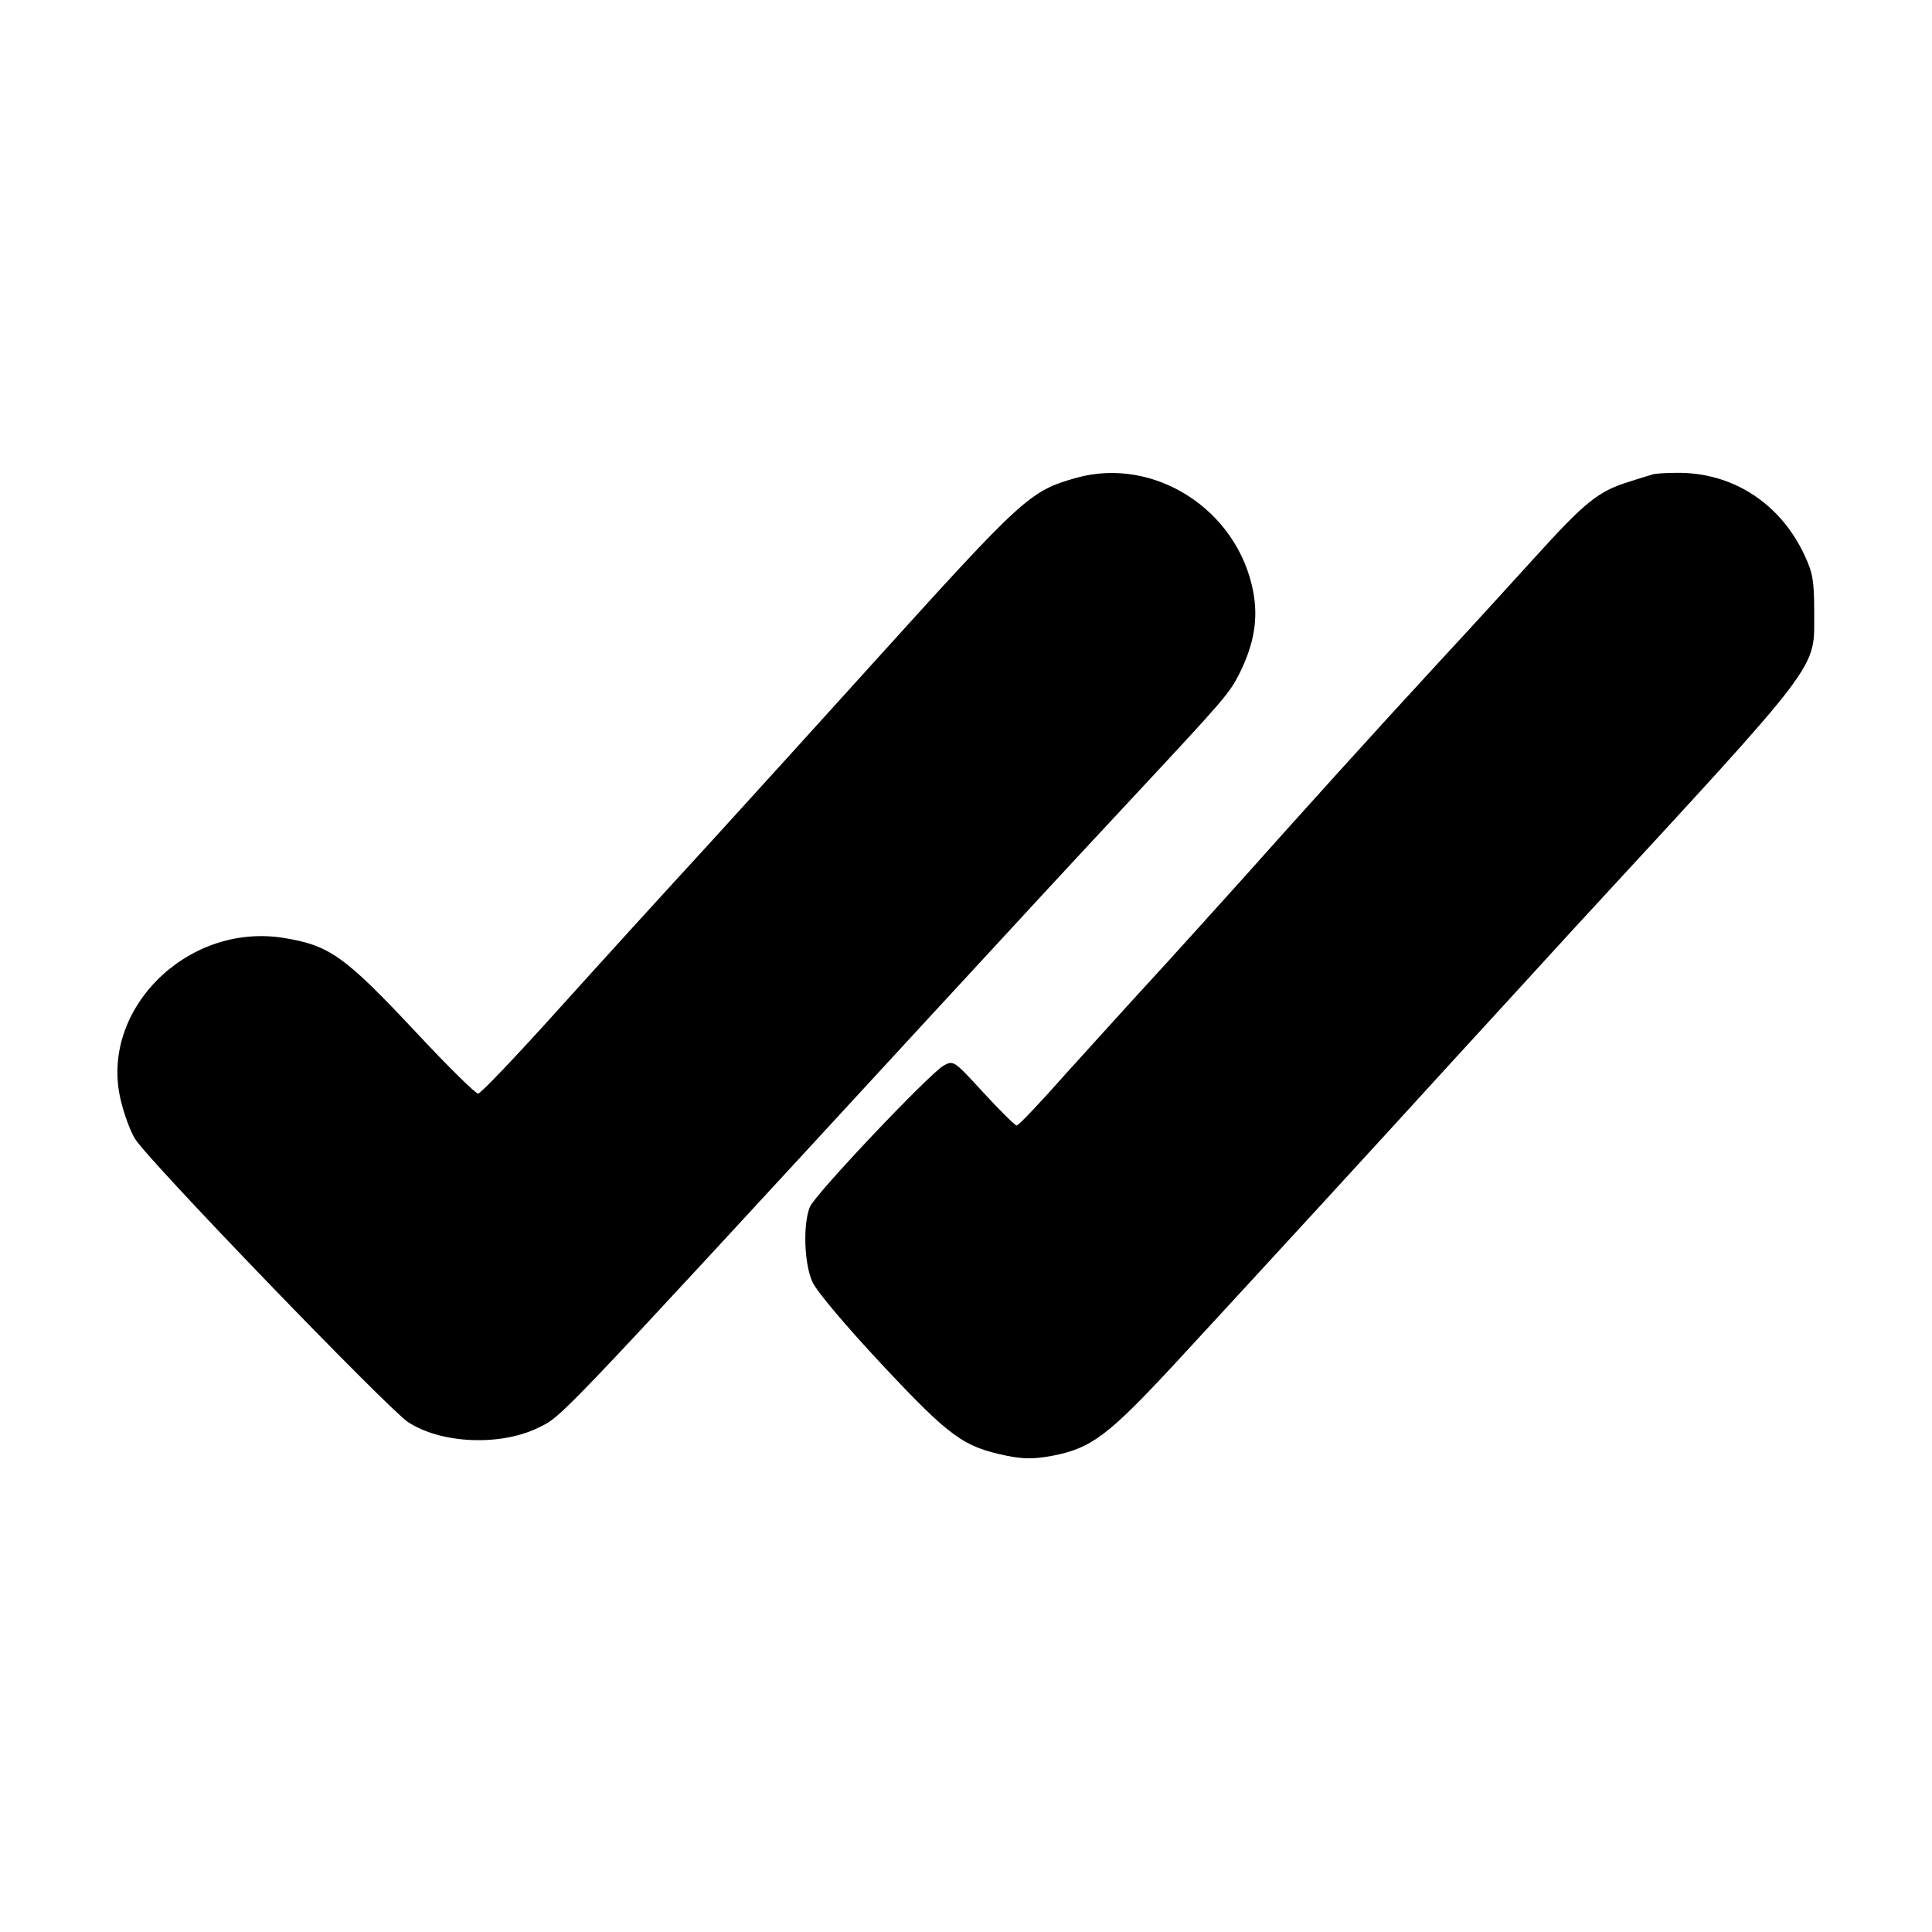
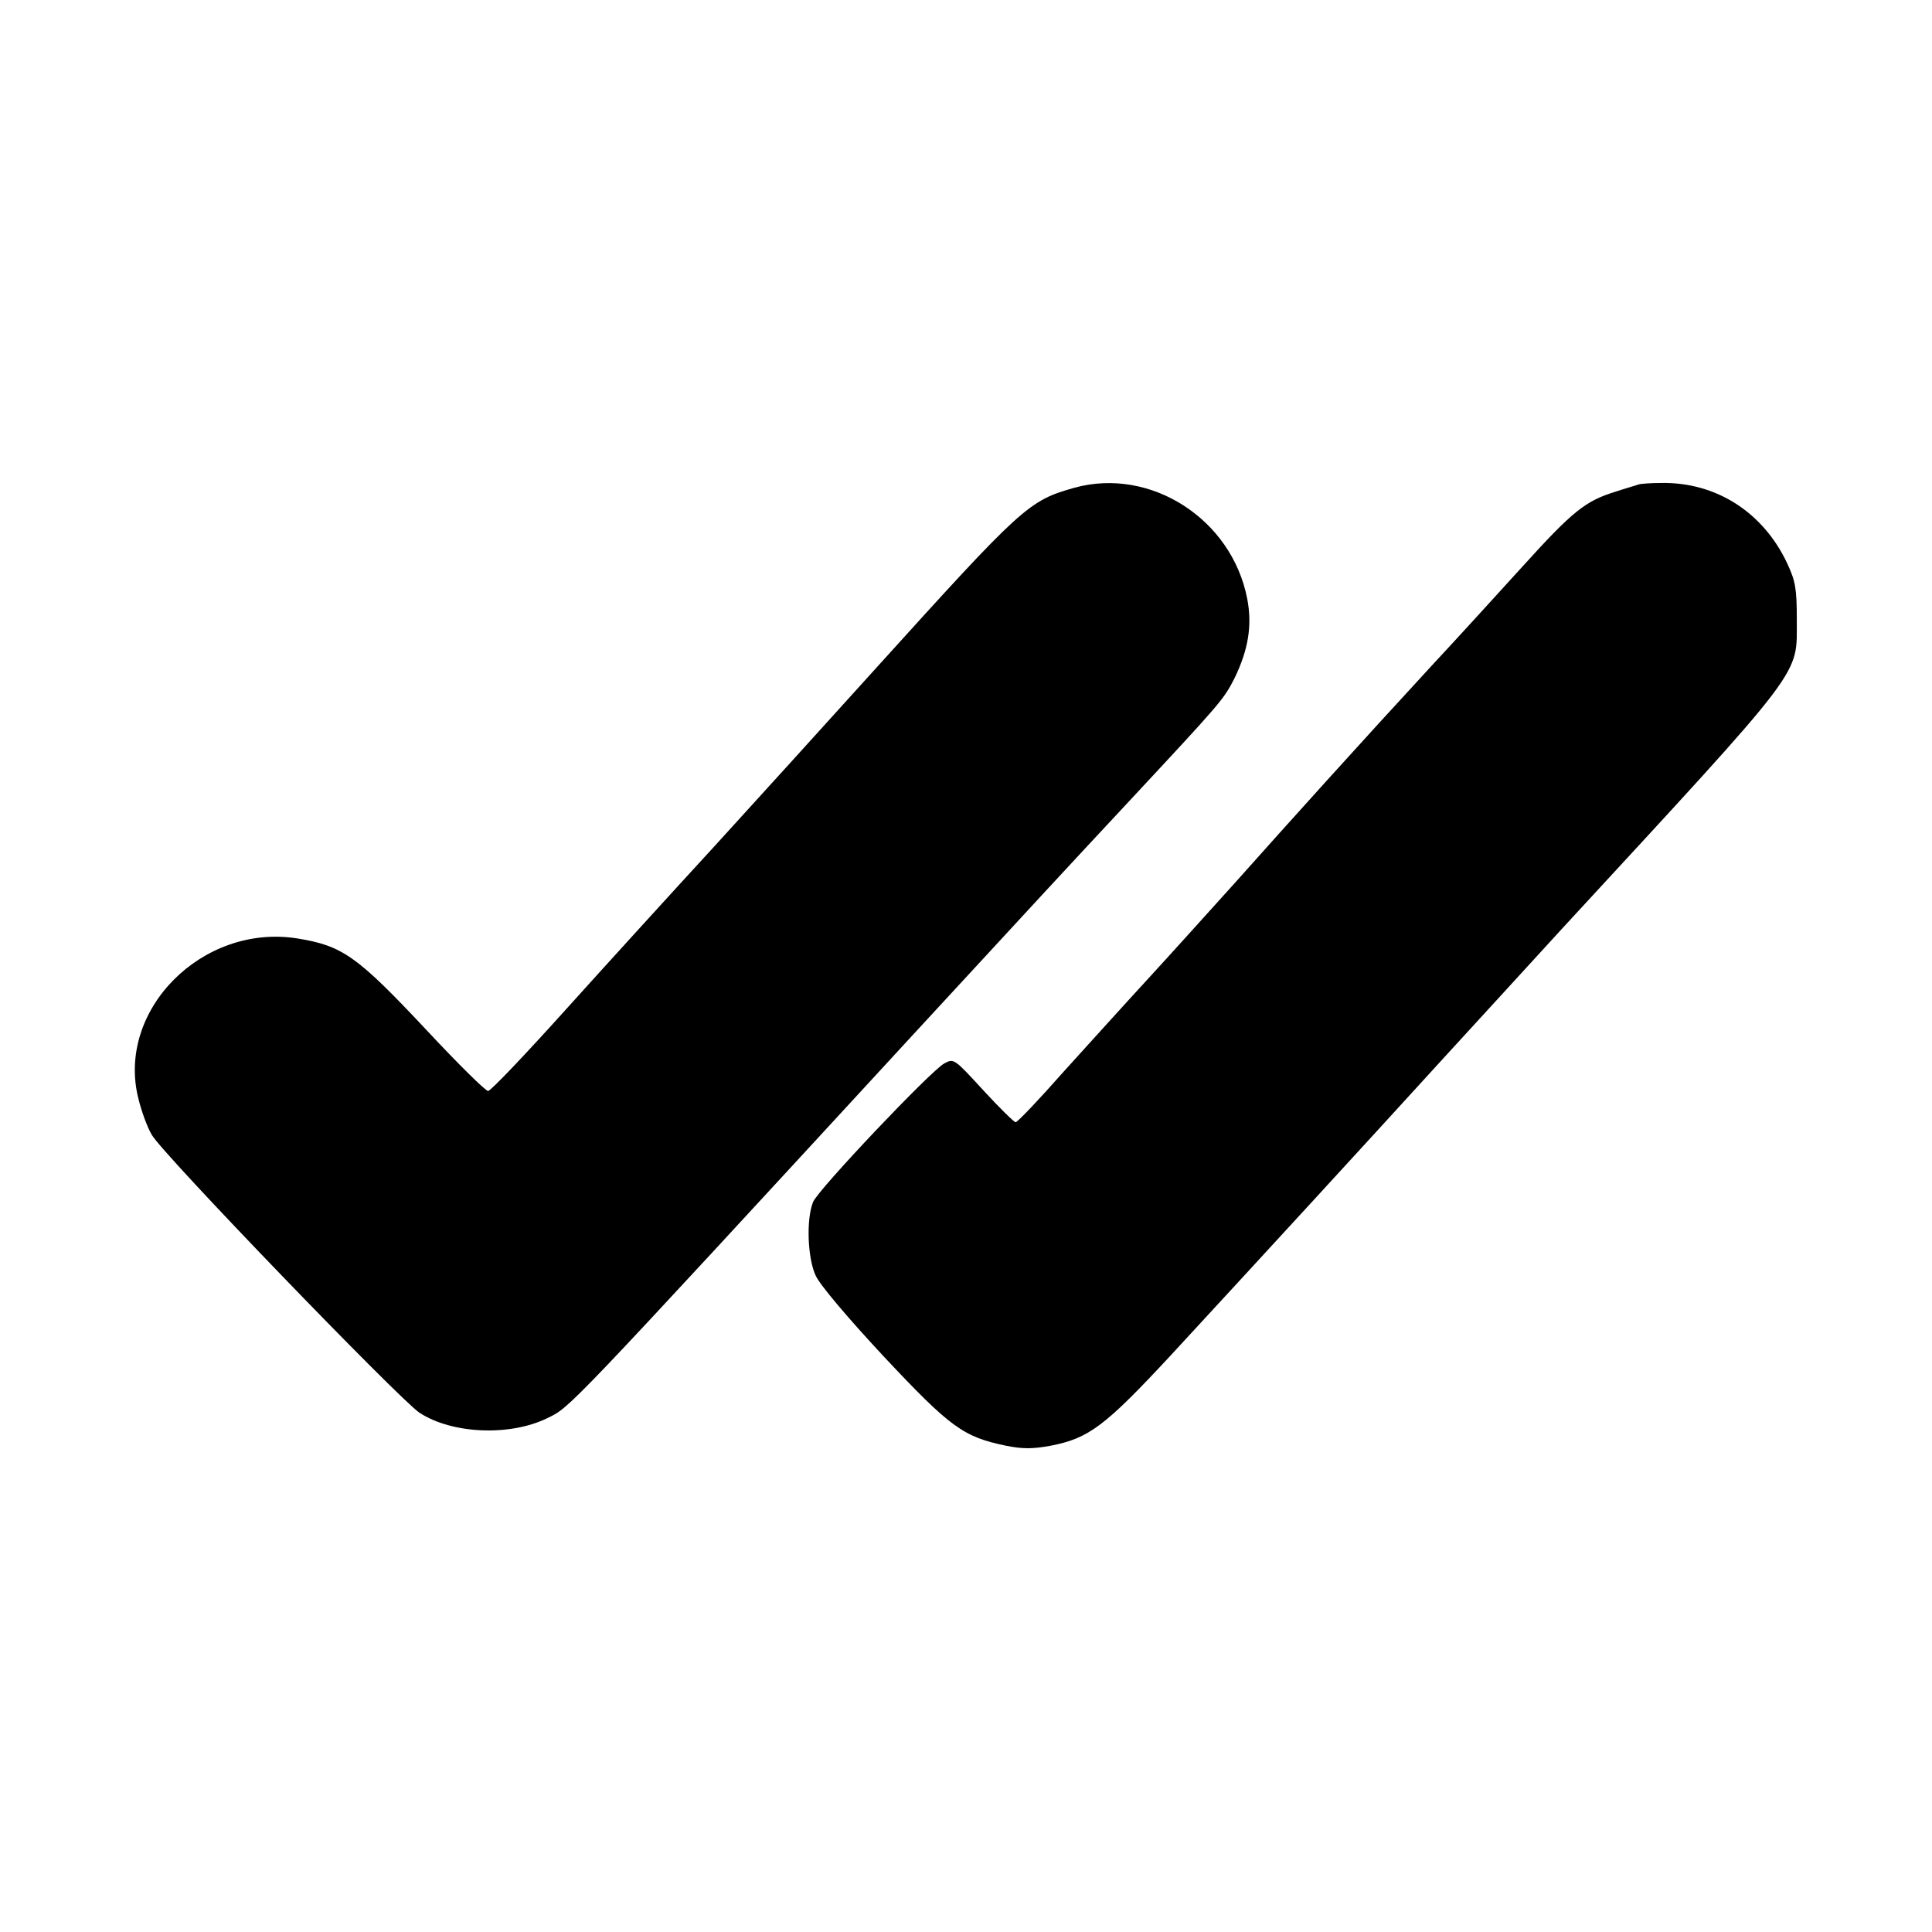
- <svg xmlns="http://www.w3.org/2000/svg" viewBox="0 0 512 512" width="512" height="512" role="img" aria-label="Vesact">
-   <g transform="translate(30.72 125.2083) scale(0.9946137) translate(-93 -273)">
-     <g transform="translate(0,725) scale(0.1,-0.1)" fill="#000000" stroke="none" class="mark">
-       <path d="M3490 4506 c-125 -35 -142 -51 -540 -491 -129 -143 -327 -361 -440 -485 -114 -124 -296 -324 -405 -445 -109 -121 -203 -220 -210 -220 -7 0 -81 73 -165 163 -192 205 -231 232 -354 252 -259 41 -494 -196 -432 -437 8 -33 24 -77 36 -97 27 -50 673 -719 728 -756 88 -58 246 -65 348 -15 63 31 38 4 1005 1054 345 374 391 424 584 631 243 261 251 270 280 327 38 78 49 144 35 217 -42 217 -263 359 -470 302z" />
-       <path d="M5025 4515 c-5 -2 -34 -10 -64 -20 -81 -25 -116 -53 -251 -202 -69 -76 -181 -199 -250 -273 -190 -206 -382 -419 -530 -585 -74 -82 -182 -202 -240 -265 -58 -63 -161 -177 -229 -252 -67 -76 -126 -138 -131 -138 -4 0 -44 39 -88 87 -79 86 -80 87 -106 73 -37 -20 -344 -344 -357 -377 -19 -47 -15 -153 7 -200 11 -25 89 -117 186 -221 181 -193 216 -218 332 -242 45 -9 72 -9 121 0 104 20 148 53 328 247 251 272 521 566 737 803 107 117 254 277 325 355 675 732 639 685 640 845 0 82 -4 103 -26 150 -65 139 -193 221 -341 219 -29 0 -57 -2 -63 -4z" />
+ <svg xmlns="http://www.w3.org/2000/svg" viewBox="0 0 512 512" width="512" height="512" role="img" aria-label="Allcast">
+   <g transform="translate(25.6 118.1497) scale(0.9742072)">
+     <g transform="translate(-83 -263)" fill="#000000">
+       <g transform="translate(0,725) scale(0.1,-0.1)" fill="#000000" stroke="none">
+         <path d="M3490 4506 c-125 -35 -142 -51 -540 -491 -129 -143 -327 -361 -440 -485 -114 -124 -296 -324 -405 -445 -109 -121 -203 -220 -210 -220 -7 0 -81 73 -165 163 -192 205 -231 232 -354 252 -259 41 -494 -196 -432 -437 8 -33 24 -77 36 -97 27 -50 673 -719 728 -756 88 -58 246 -65 348 -15 63 31 38 4 1005 1054 345 374 391 424 584 631 243 261 251 270 280 327 38 78 49 144 35 217 -42 217 -263 359 -470 302z" />
+         <path d="M5025 4515 c-5 -2 -34 -10 -64 -20 -81 -25 -116 -53 -251 -202 -69 -76 -181 -199 -250 -273 -190 -206 -382 -419 -530 -585 -74 -82 -182 -202 -240 -265 -58 -63 -161 -177 -229 -252 -67 -76 -126 -138 -131 -138 -4 0 -44 39 -88 87 -79 86 -80 87 -106 73 -37 -20 -344 -344 -357 -377 -19 -47 -15 -153 7 -200 11 -25 89 -117 186 -221 181 -193 216 -218 332 -242 45 -9 72 -9 121 0 104 20 148 53 328 247 251 272 521 566 737 803 107 117 254 277 325 355 675 732 639 685 640 845 0 82 -4 103 -26 150 -65 139 -193 221 -341 219 -29 0 -57 -2 -63 -4z" />
+       </g>
    </g>
  </g>
</svg>
